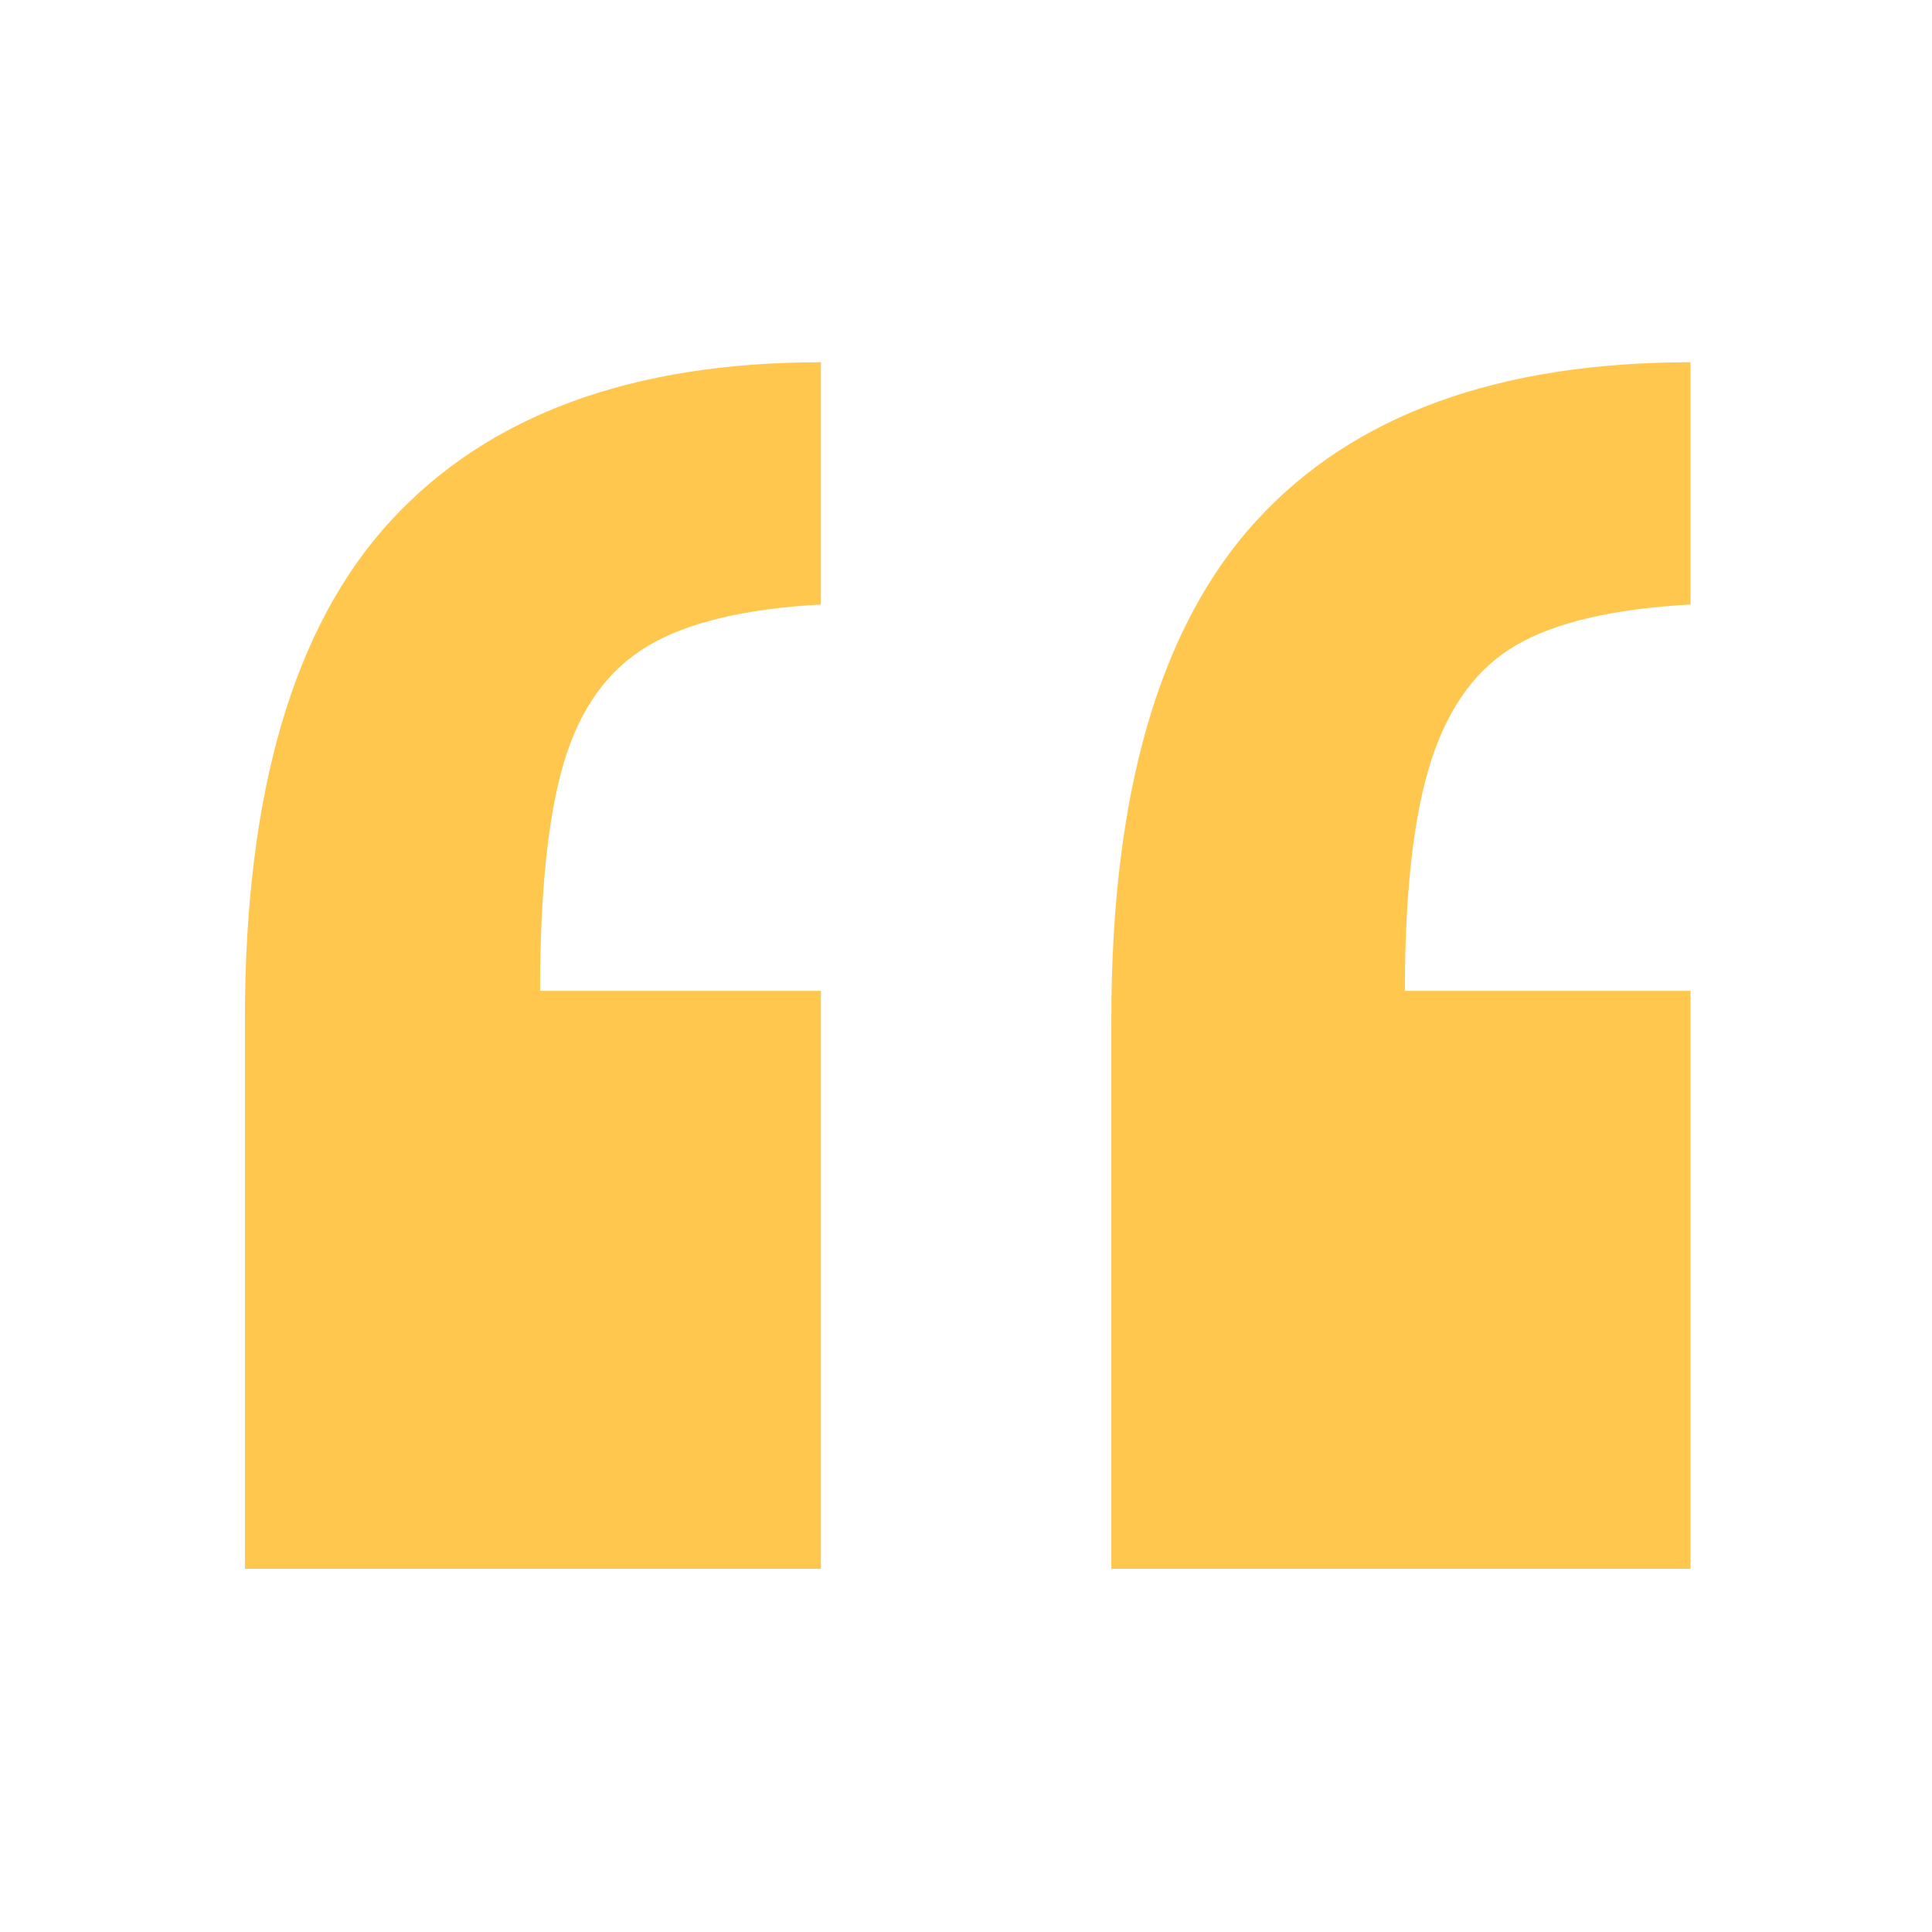
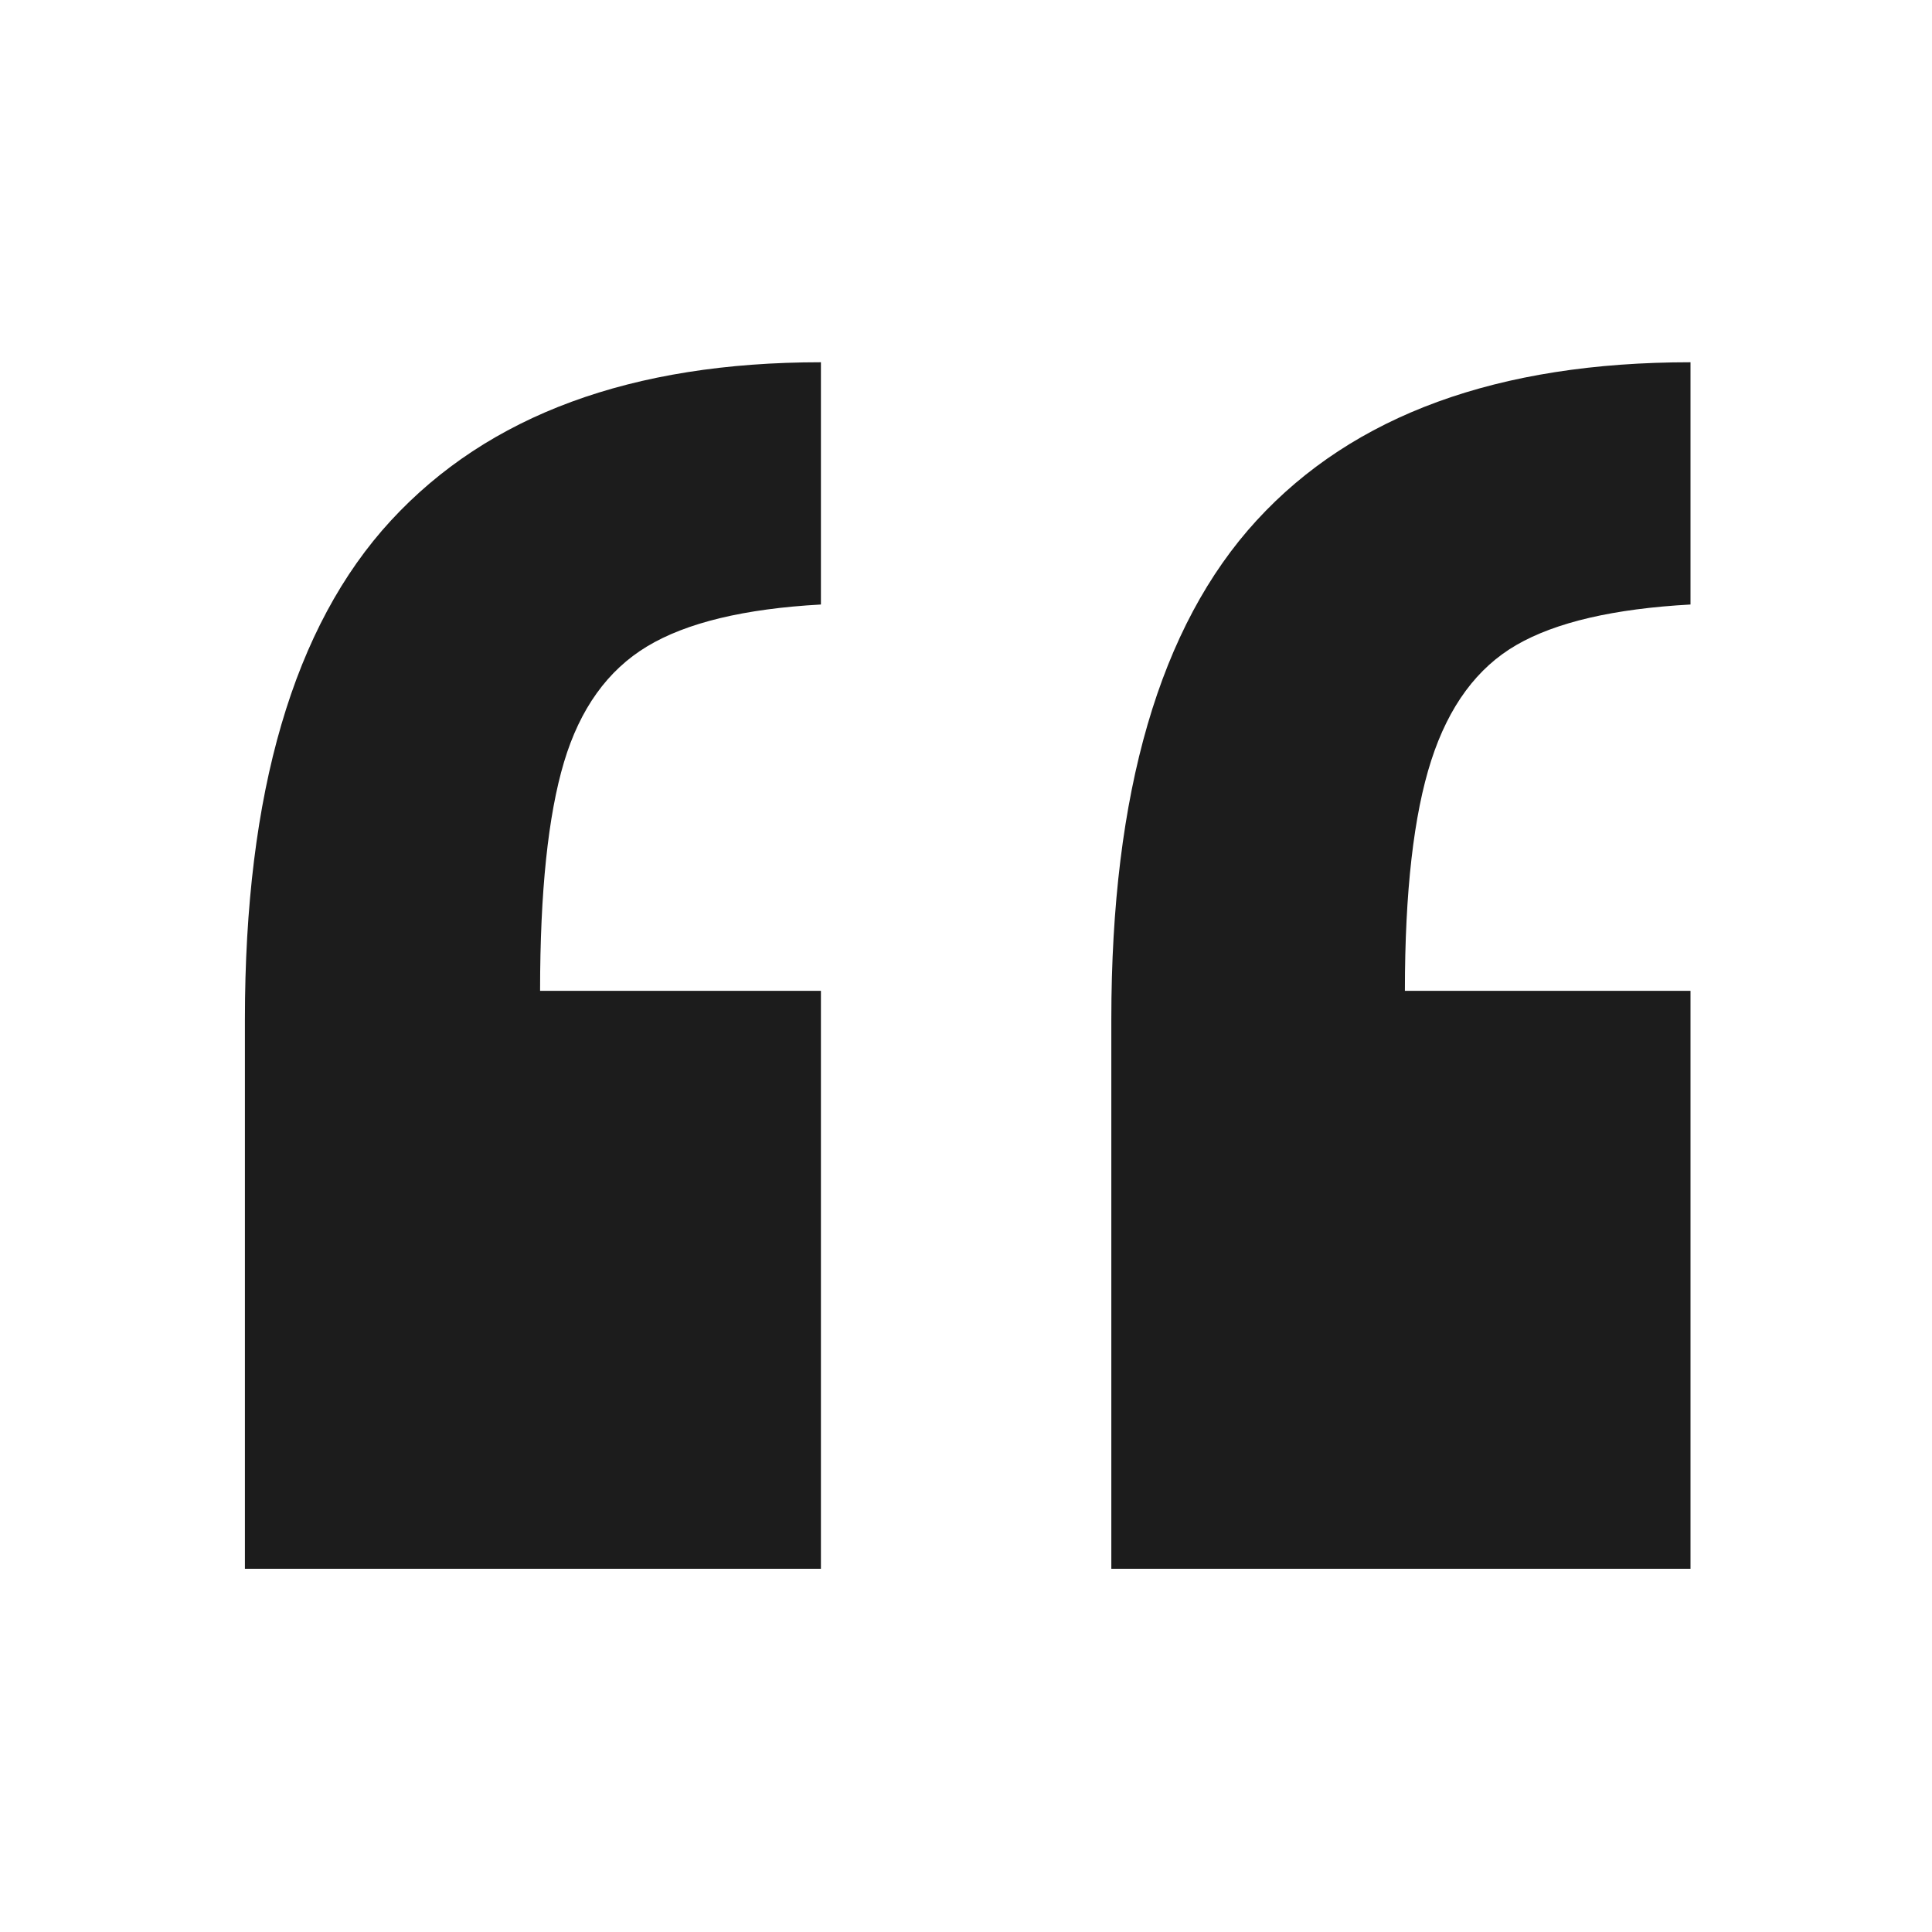
- <svg xmlns="http://www.w3.org/2000/svg" fill="#FFC74D" viewBox="0 0 64 64" version="1.1" xml:space="preserve" style="fill-rule:evenodd;clip-rule:evenodd;stroke-linejoin:round;stroke-miterlimit:2;">
+ <svg xmlns="http://www.w3.org/2000/svg" fill="#1C1C1C" viewBox="0 0 64 64" version="1.1" xml:space="preserve" style="fill-rule:evenodd;clip-rule:evenodd;stroke-linejoin:round;stroke-miterlimit:2;">
  <g id="SVGRepo_bgCarrier" stroke-width="0" />
  <g id="SVGRepo_tracerCarrier" stroke-linecap="round" stroke-linejoin="round" />
  <g id="SVGRepo_iconCarrier">
    <rect id="Icons" x="-640" y="0" width="1280" height="800" style="fill:none;" />
    <g id="Icons1">
      <g id="Strike"> </g>
      <g id="H1"> </g>
      <g id="H2"> </g>
      <g id="H3"> </g>
      <g id="list-ul"> </g>
      <g id="hamburger-1"> </g>
      <g id="hamburger-2"> </g>
      <g id="list-ol"> </g>
      <g id="list-task"> </g>
      <path id="quote-1" d="M27.194,12l0,8.025c-2.537,0.14 -4.458,0.603 -5.761,1.39c-1.304,0.787 -2.22,2.063 -2.749,3.829c-0.528,1.766 -0.793,4.292 -0.793,7.579l9.303,0l0,19.145l-19.081,0l0,-18.201c0,-7.518 1.612,-13.025 4.836,-16.522c3.225,-3.497 7.973,-5.245 14.245,-5.245Zm28.806,0l0,8.025c-2.537,0.14 -4.457,0.586 -5.761,1.338c-1.304,0.751 -2.247,2.028 -2.828,3.829c-0.581,1.8 -0.872,4.344 -0.872,7.631l9.461,0l0,19.145l-19.186,0l0,-18.201c0,-7.518 1.603,-13.025 4.809,-16.522c3.207,-3.497 7.999,-5.245 14.377,-5.245Z" style="fill-rule:nonzero;" />
      <g id="trash"> </g>
      <g id="vertical-menu"> </g>
      <g id="horizontal-menu"> </g>
      <g id="sidebar-2"> </g>
      <g id="Pen"> </g>
      <g id="Pen1"> </g>
      <g id="clock"> </g>
      <g id="external-link"> </g>
      <g id="hr"> </g>
      <g id="info"> </g>
      <g id="warning"> </g>
      <g id="plus-circle"> </g>
      <g id="minus-circle"> </g>
      <g id="vue"> </g>
      <g id="cog"> </g>
      <g id="logo"> </g>
      <g id="radio-check"> </g>
      <g id="eye-slash"> </g>
      <g id="eye"> </g>
      <g id="toggle-off"> </g>
      <g id="shredder"> </g>
      <g id="spinner--loading--dots-"> </g>
      <g id="react"> </g>
      <g id="check-selected"> </g>
      <g id="turn-off"> </g>
      <g id="code-block"> </g>
      <g id="user"> </g>
      <g id="coffee-bean"> </g>
      <g id="coffee-beans">
        <g id="coffee-bean1"> </g>
      </g>
      <g id="coffee-bean-filled"> </g>
      <g id="coffee-beans-filled">
        <g id="coffee-bean2"> </g>
      </g>
      <g id="clipboard"> </g>
      <g id="clipboard-paste"> </g>
      <g id="clipboard-copy"> </g>
      <g id="Layer1"> </g>
    </g>
  </g>
</svg>
